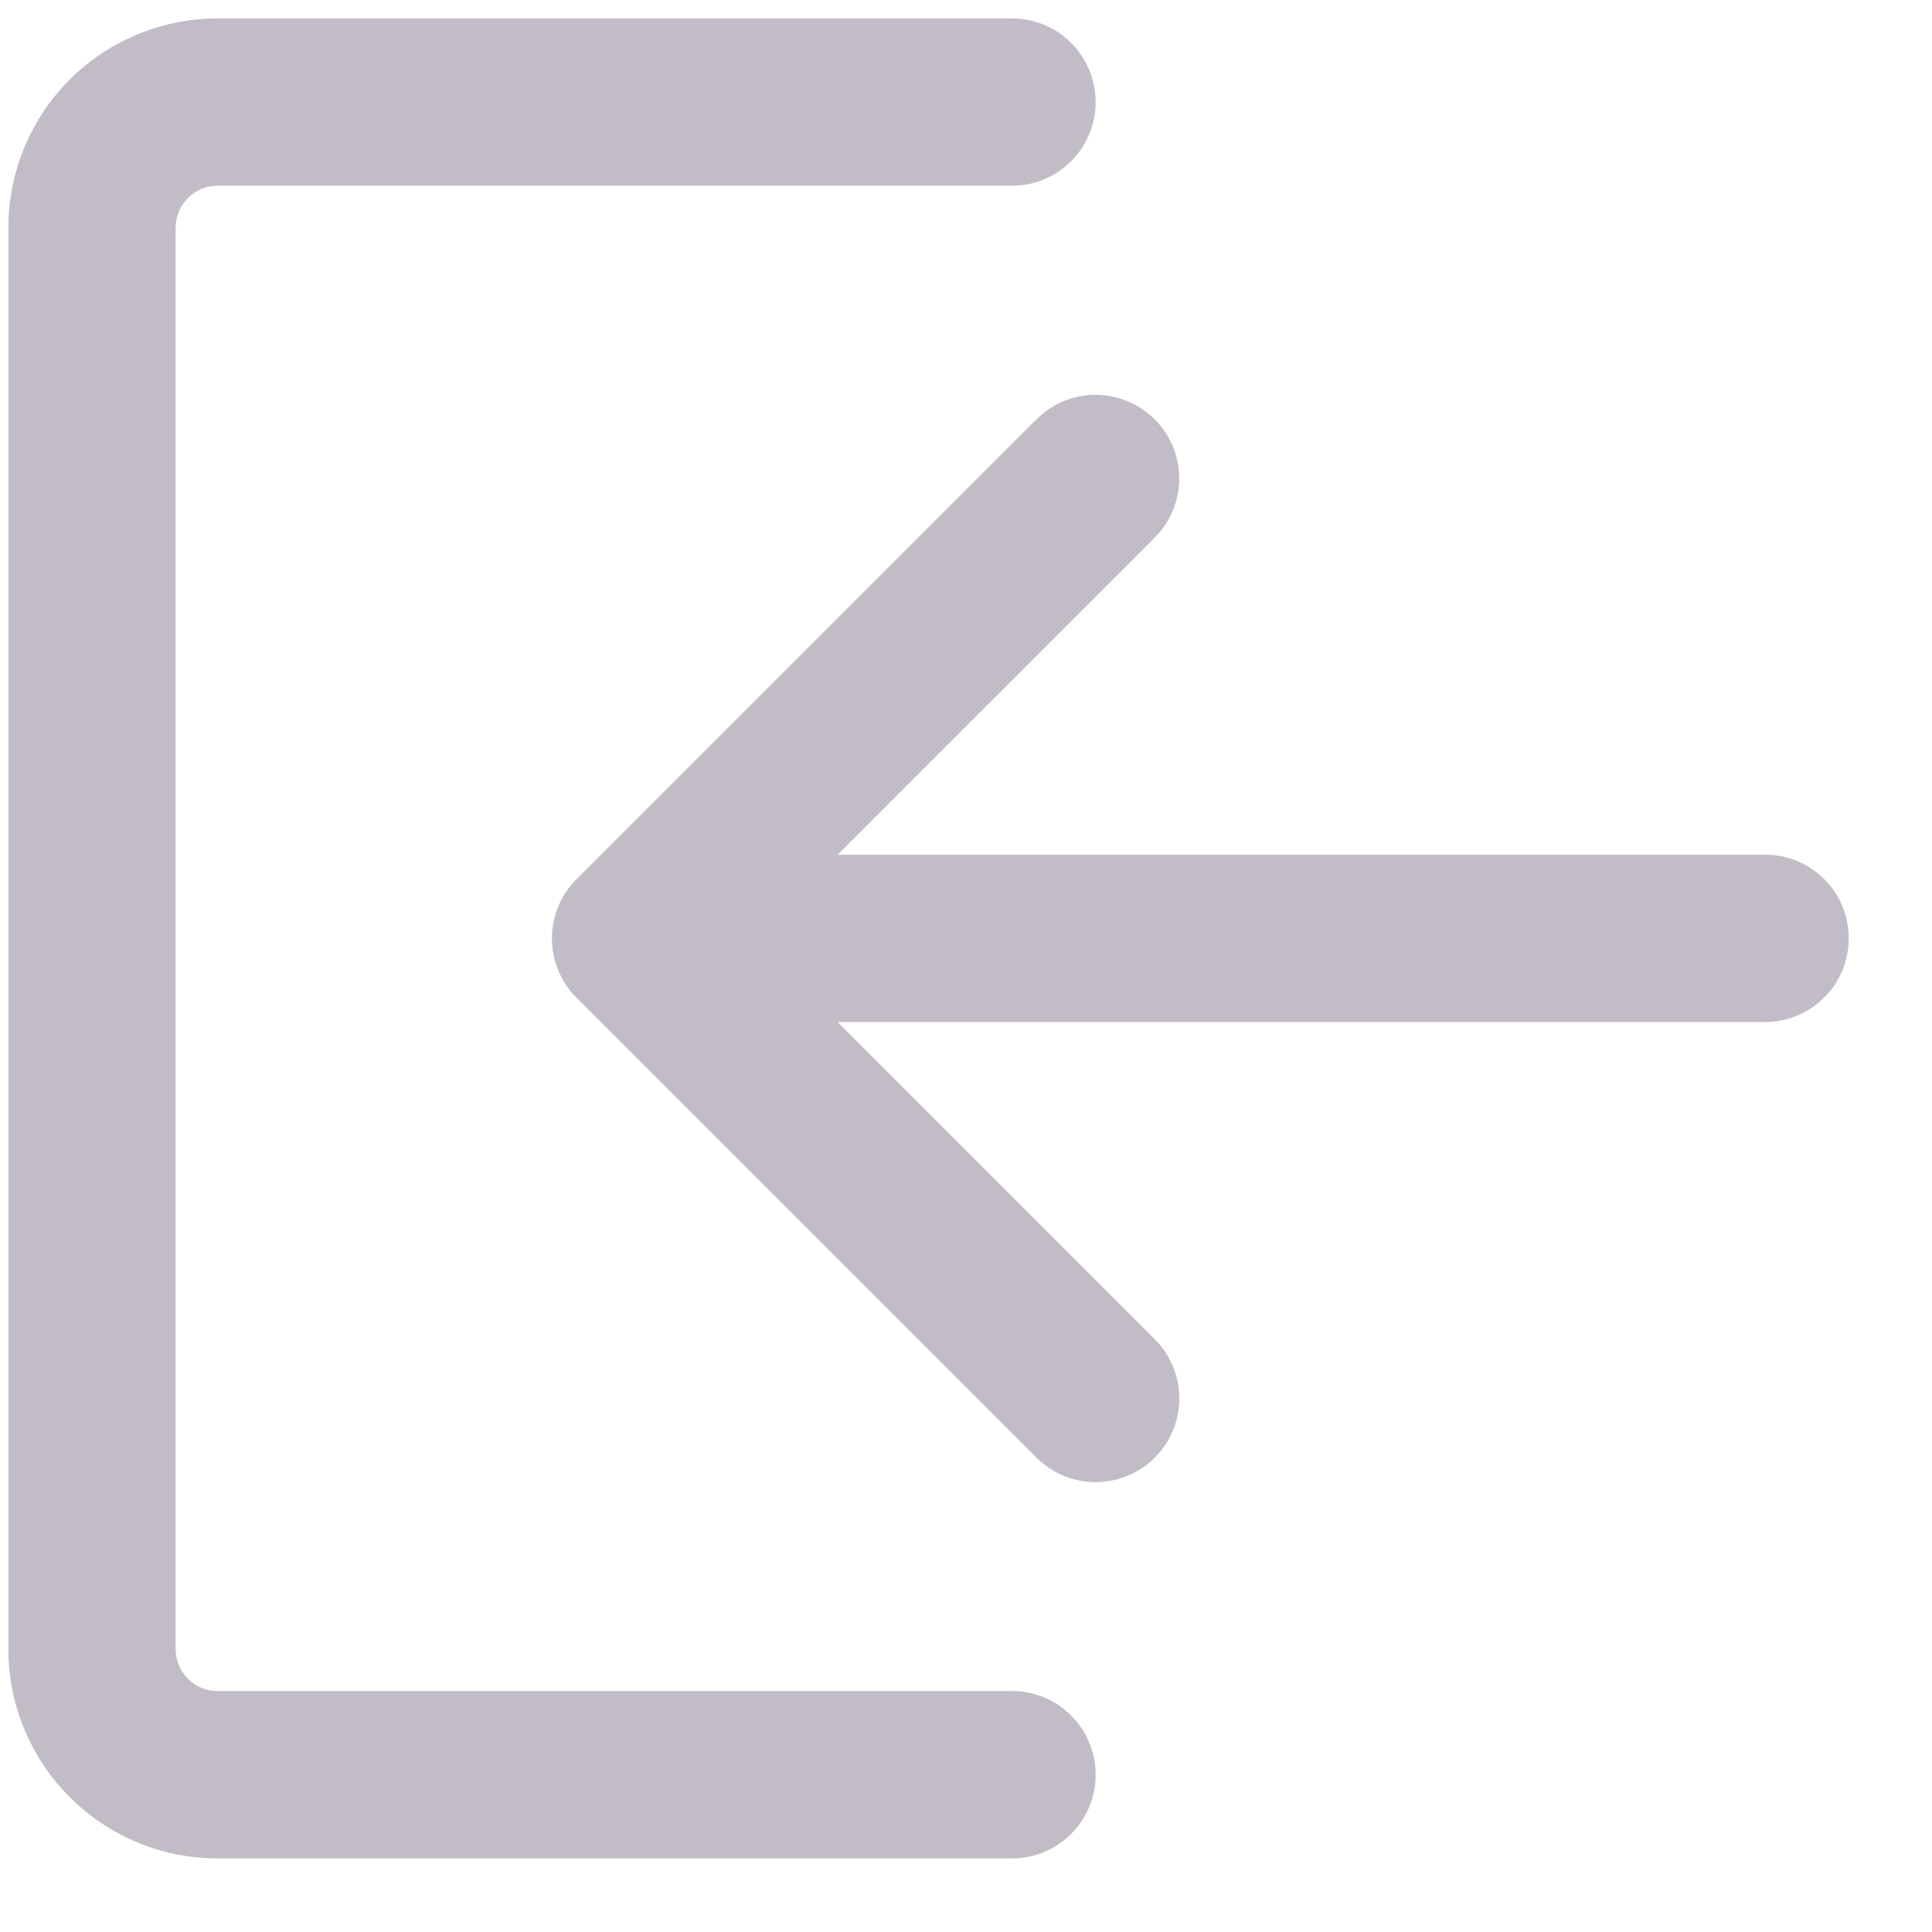
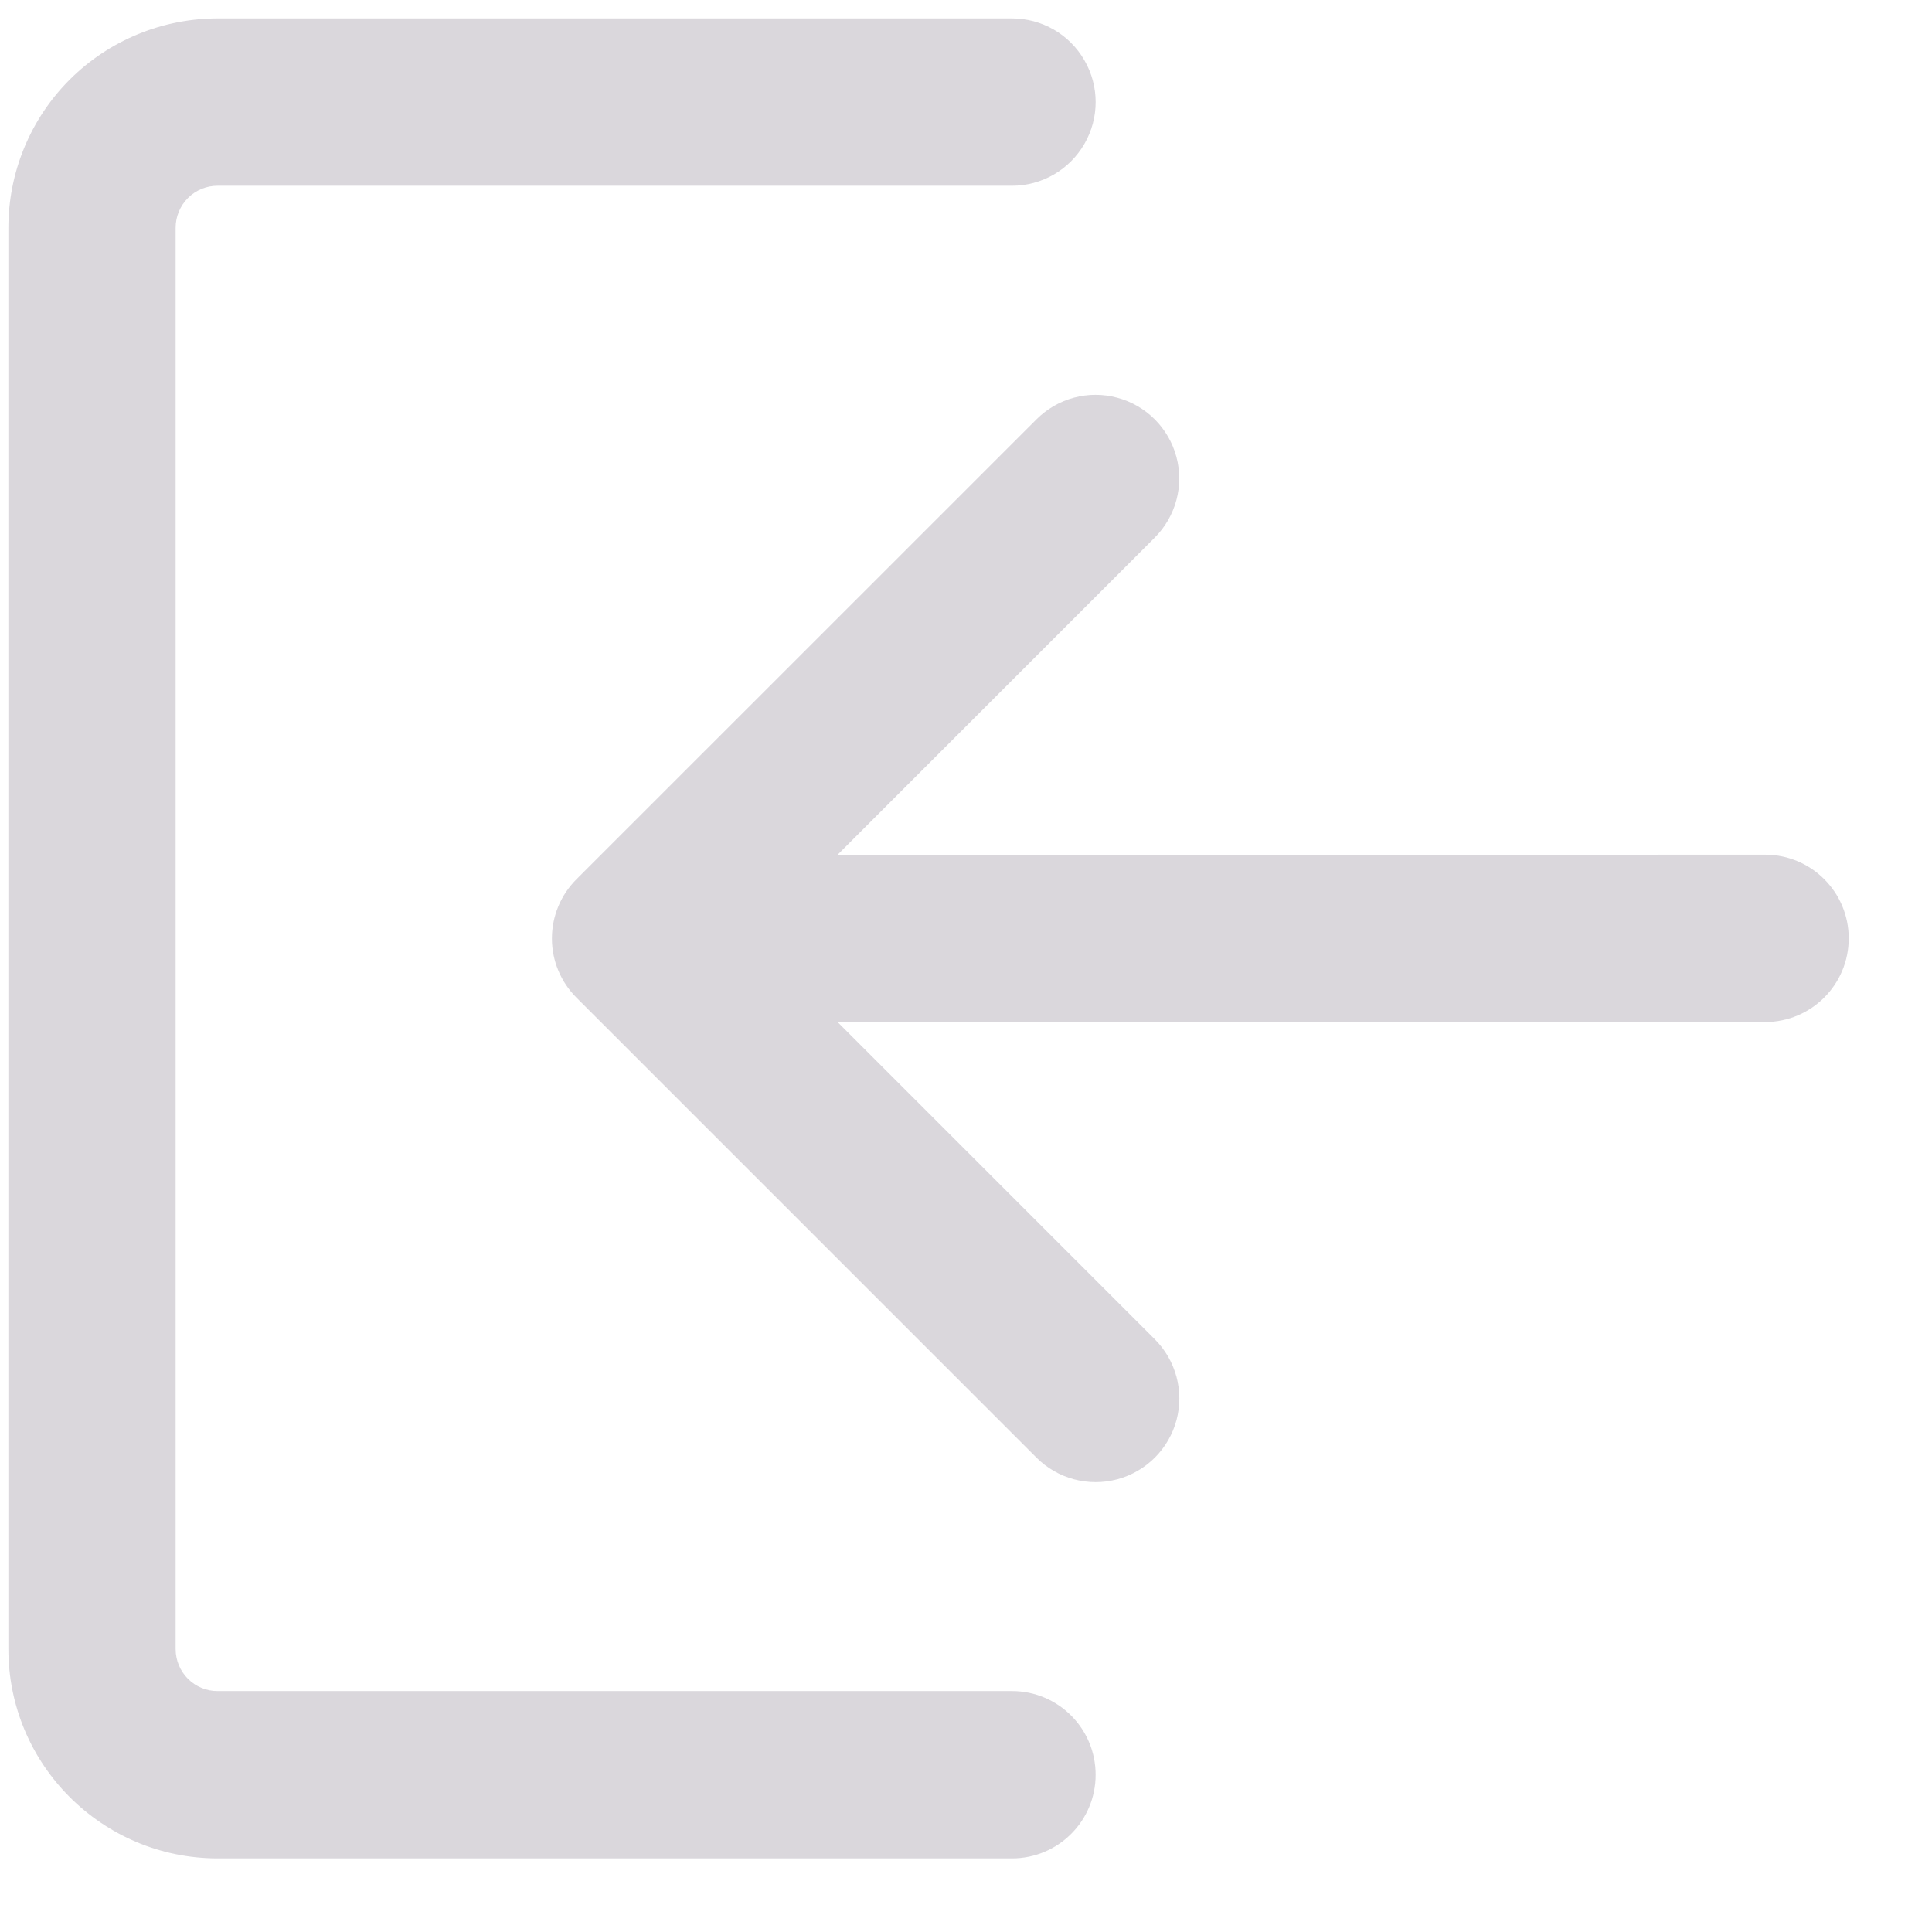
<svg xmlns="http://www.w3.org/2000/svg" width="21px" height="21px" viewBox="0 0 21 21" version="1.1">
  <g id="Page-1" stroke="none" stroke-width="1" fill="none" fill-rule="evenodd" opacity="0.496">
-     <g id="Menu" transform="translate(-52, -872)" fill="#817889" fill-rule="nonzero">
+     <g id="Menu" transform="translate(-52, -872)" fill="#B4AEB9" fill-rule="nonzero">
      <g id="Group-5" transform="translate(52, 870)">
        <g id="icon" transform="translate(0, 2)">
          <path d="M9.104,9.291 L12.551,5.844 C12.781,5.614 12.871,5.28 12.787,4.966 C12.703,4.652 12.458,4.407 12.144,4.323 C11.831,4.238 11.496,4.328 11.266,4.558 L6.266,9.557 C6.095,9.728 5.999,9.959 5.999,10.201 C5.999,10.442 6.095,10.673 6.266,10.844 L11.266,15.844 C11.496,16.074 11.831,16.163 12.145,16.079 C12.458,15.995 12.704,15.75 12.788,15.436 C12.872,15.122 12.782,14.787 12.552,14.557 L9.104,11.109 L19.186,11.109 C19.688,11.109 20.095,10.702 20.095,10.199 C20.095,9.697 19.688,9.29 19.186,9.29 L9.104,9.291 Z M11,2.019 C11.325,2.019 11.625,1.845 11.787,1.564 C11.95,1.283 11.95,0.936 11.787,0.655 C11.625,0.373 11.325,0.2 11,0.2 L2.367,0.2 C1.764,0.2 1.184,0.439 0.757,0.866 C0.33,1.293 0.091,1.872 0.091,2.476 L0.091,17.924 C0.091,19.181 1.11,20.2 2.367,20.2 L11,20.2 C11.502,20.2 11.909,19.793 11.909,19.291 C11.909,18.788 11.502,18.381 11,18.381 L2.367,18.381 C2.246,18.382 2.129,18.334 2.043,18.248 C1.957,18.162 1.909,18.045 1.909,17.924 L1.909,2.476 C1.909,2.355 1.957,2.238 2.043,2.152 C2.129,2.066 2.246,2.018 2.367,2.019 L11,2.019 Z" id="path" />
        </g>
      </g>
    </g>
  </g>
</svg>
